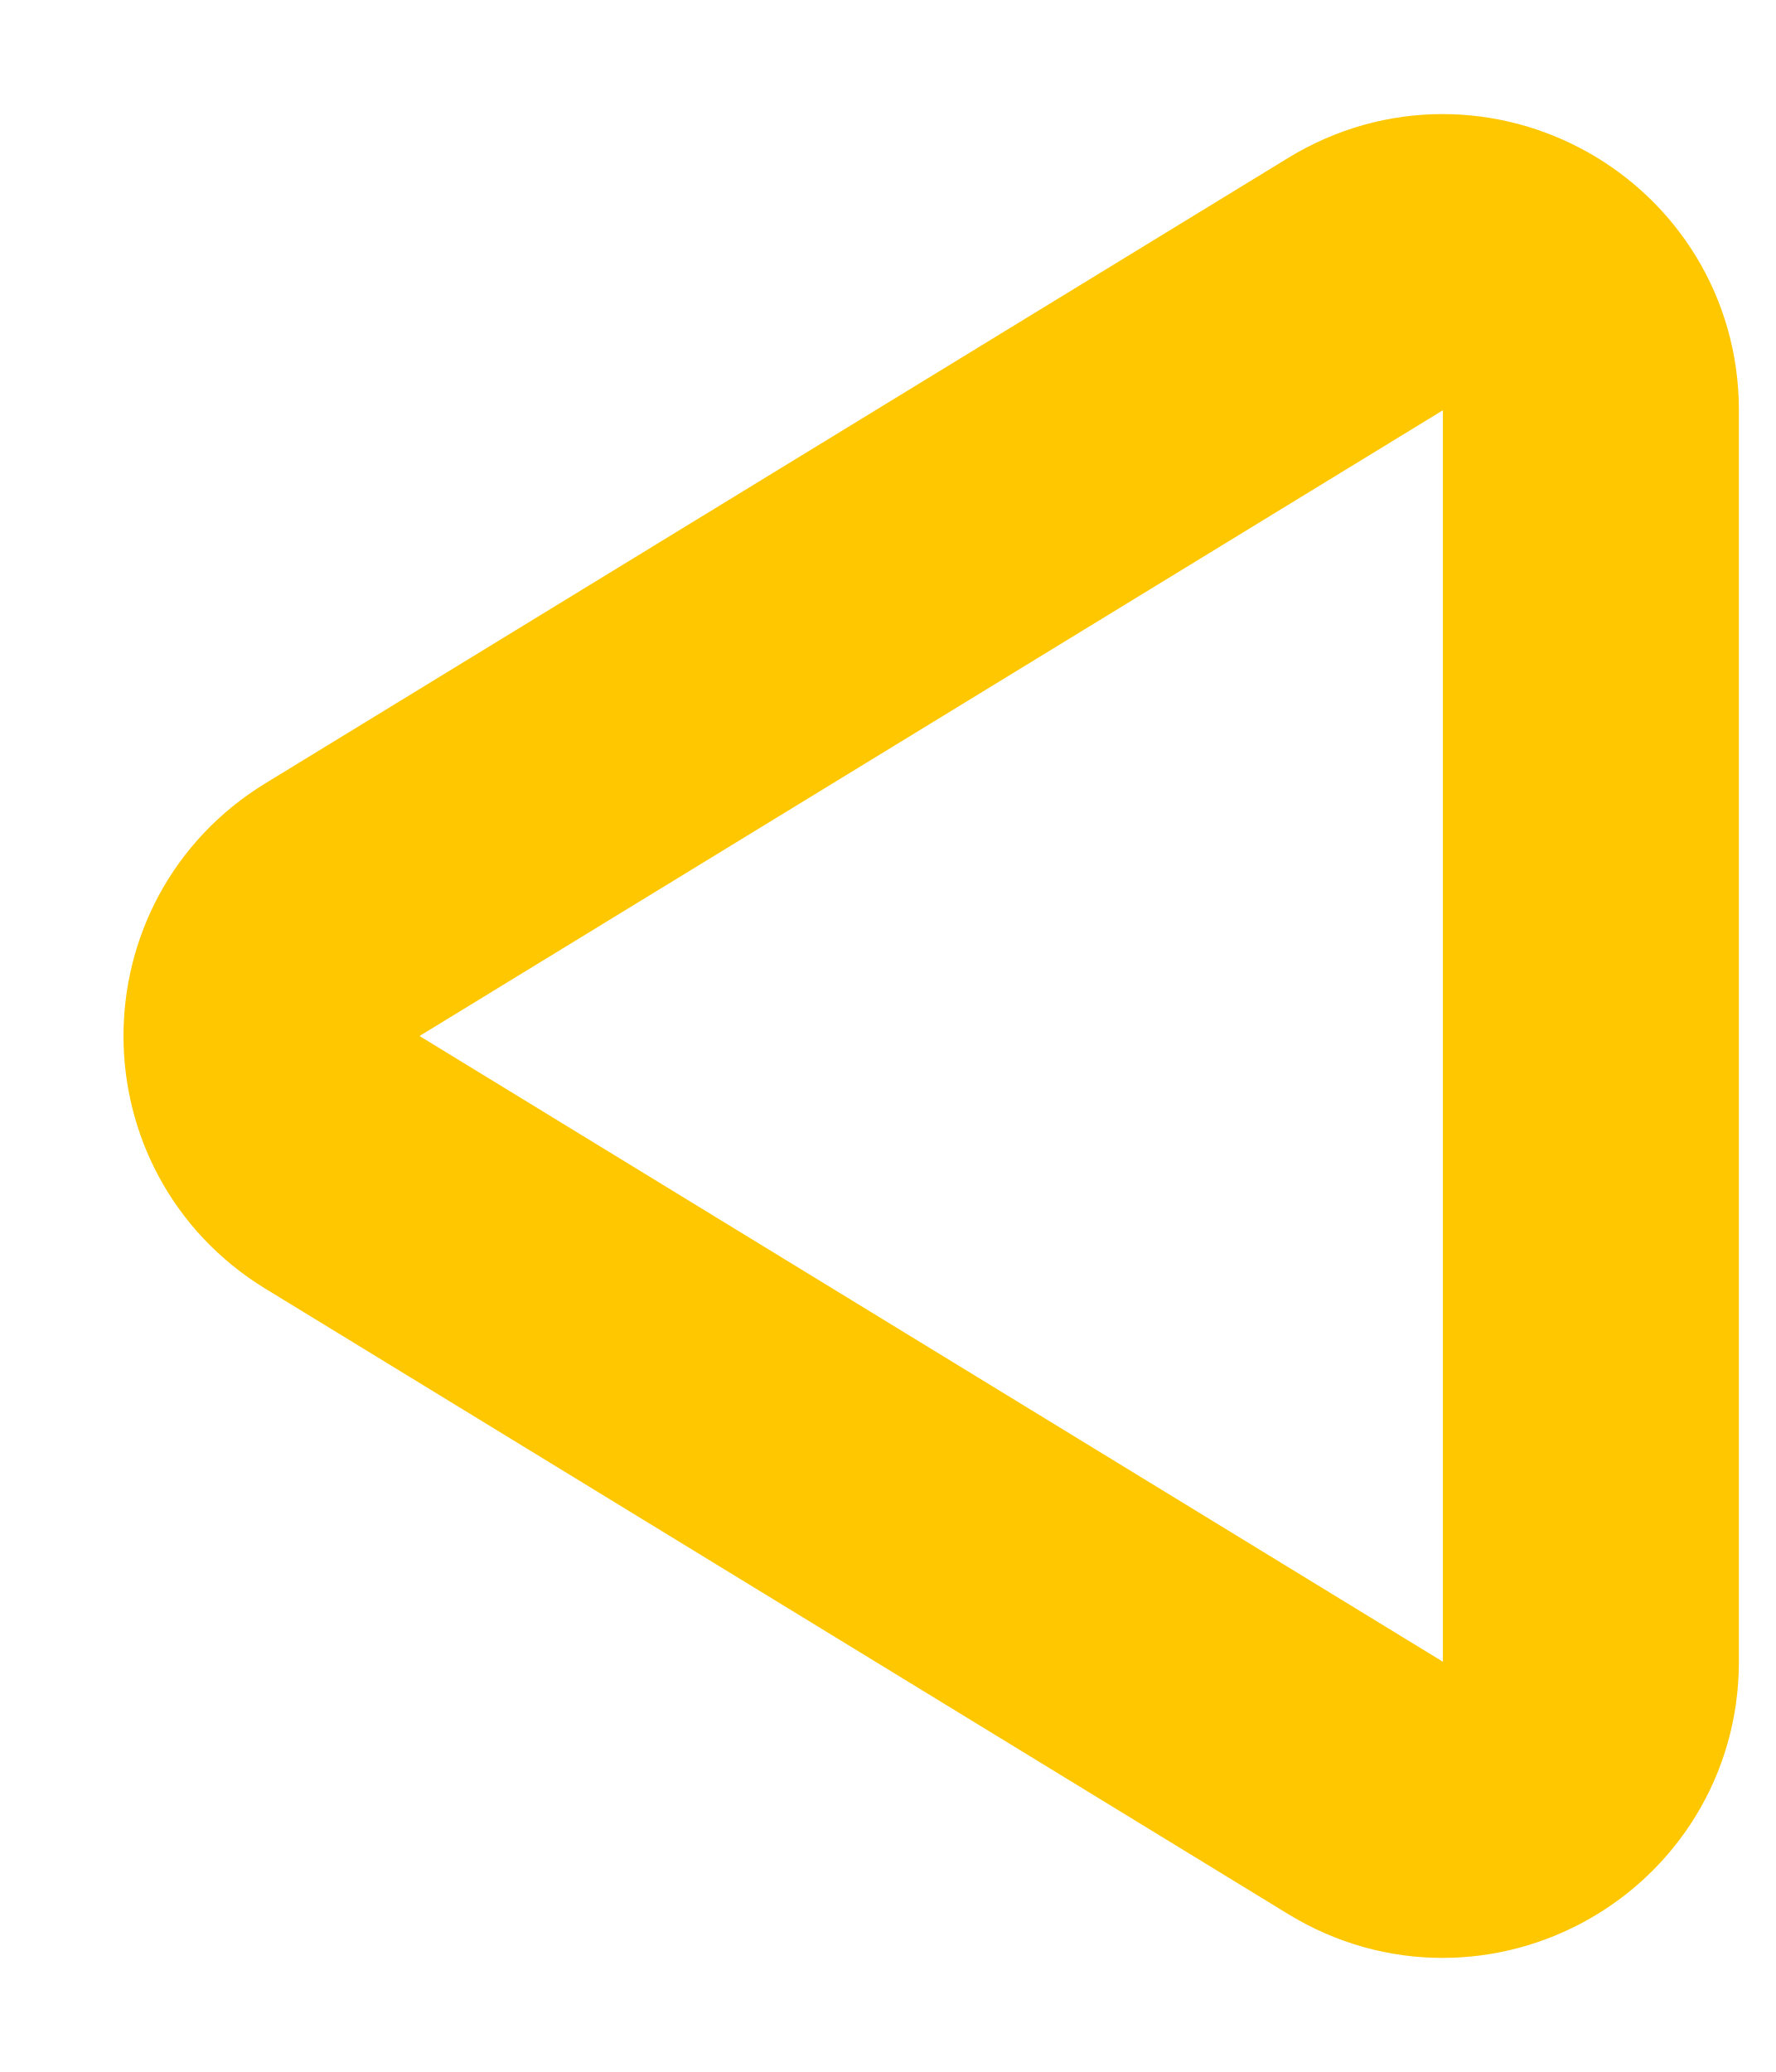
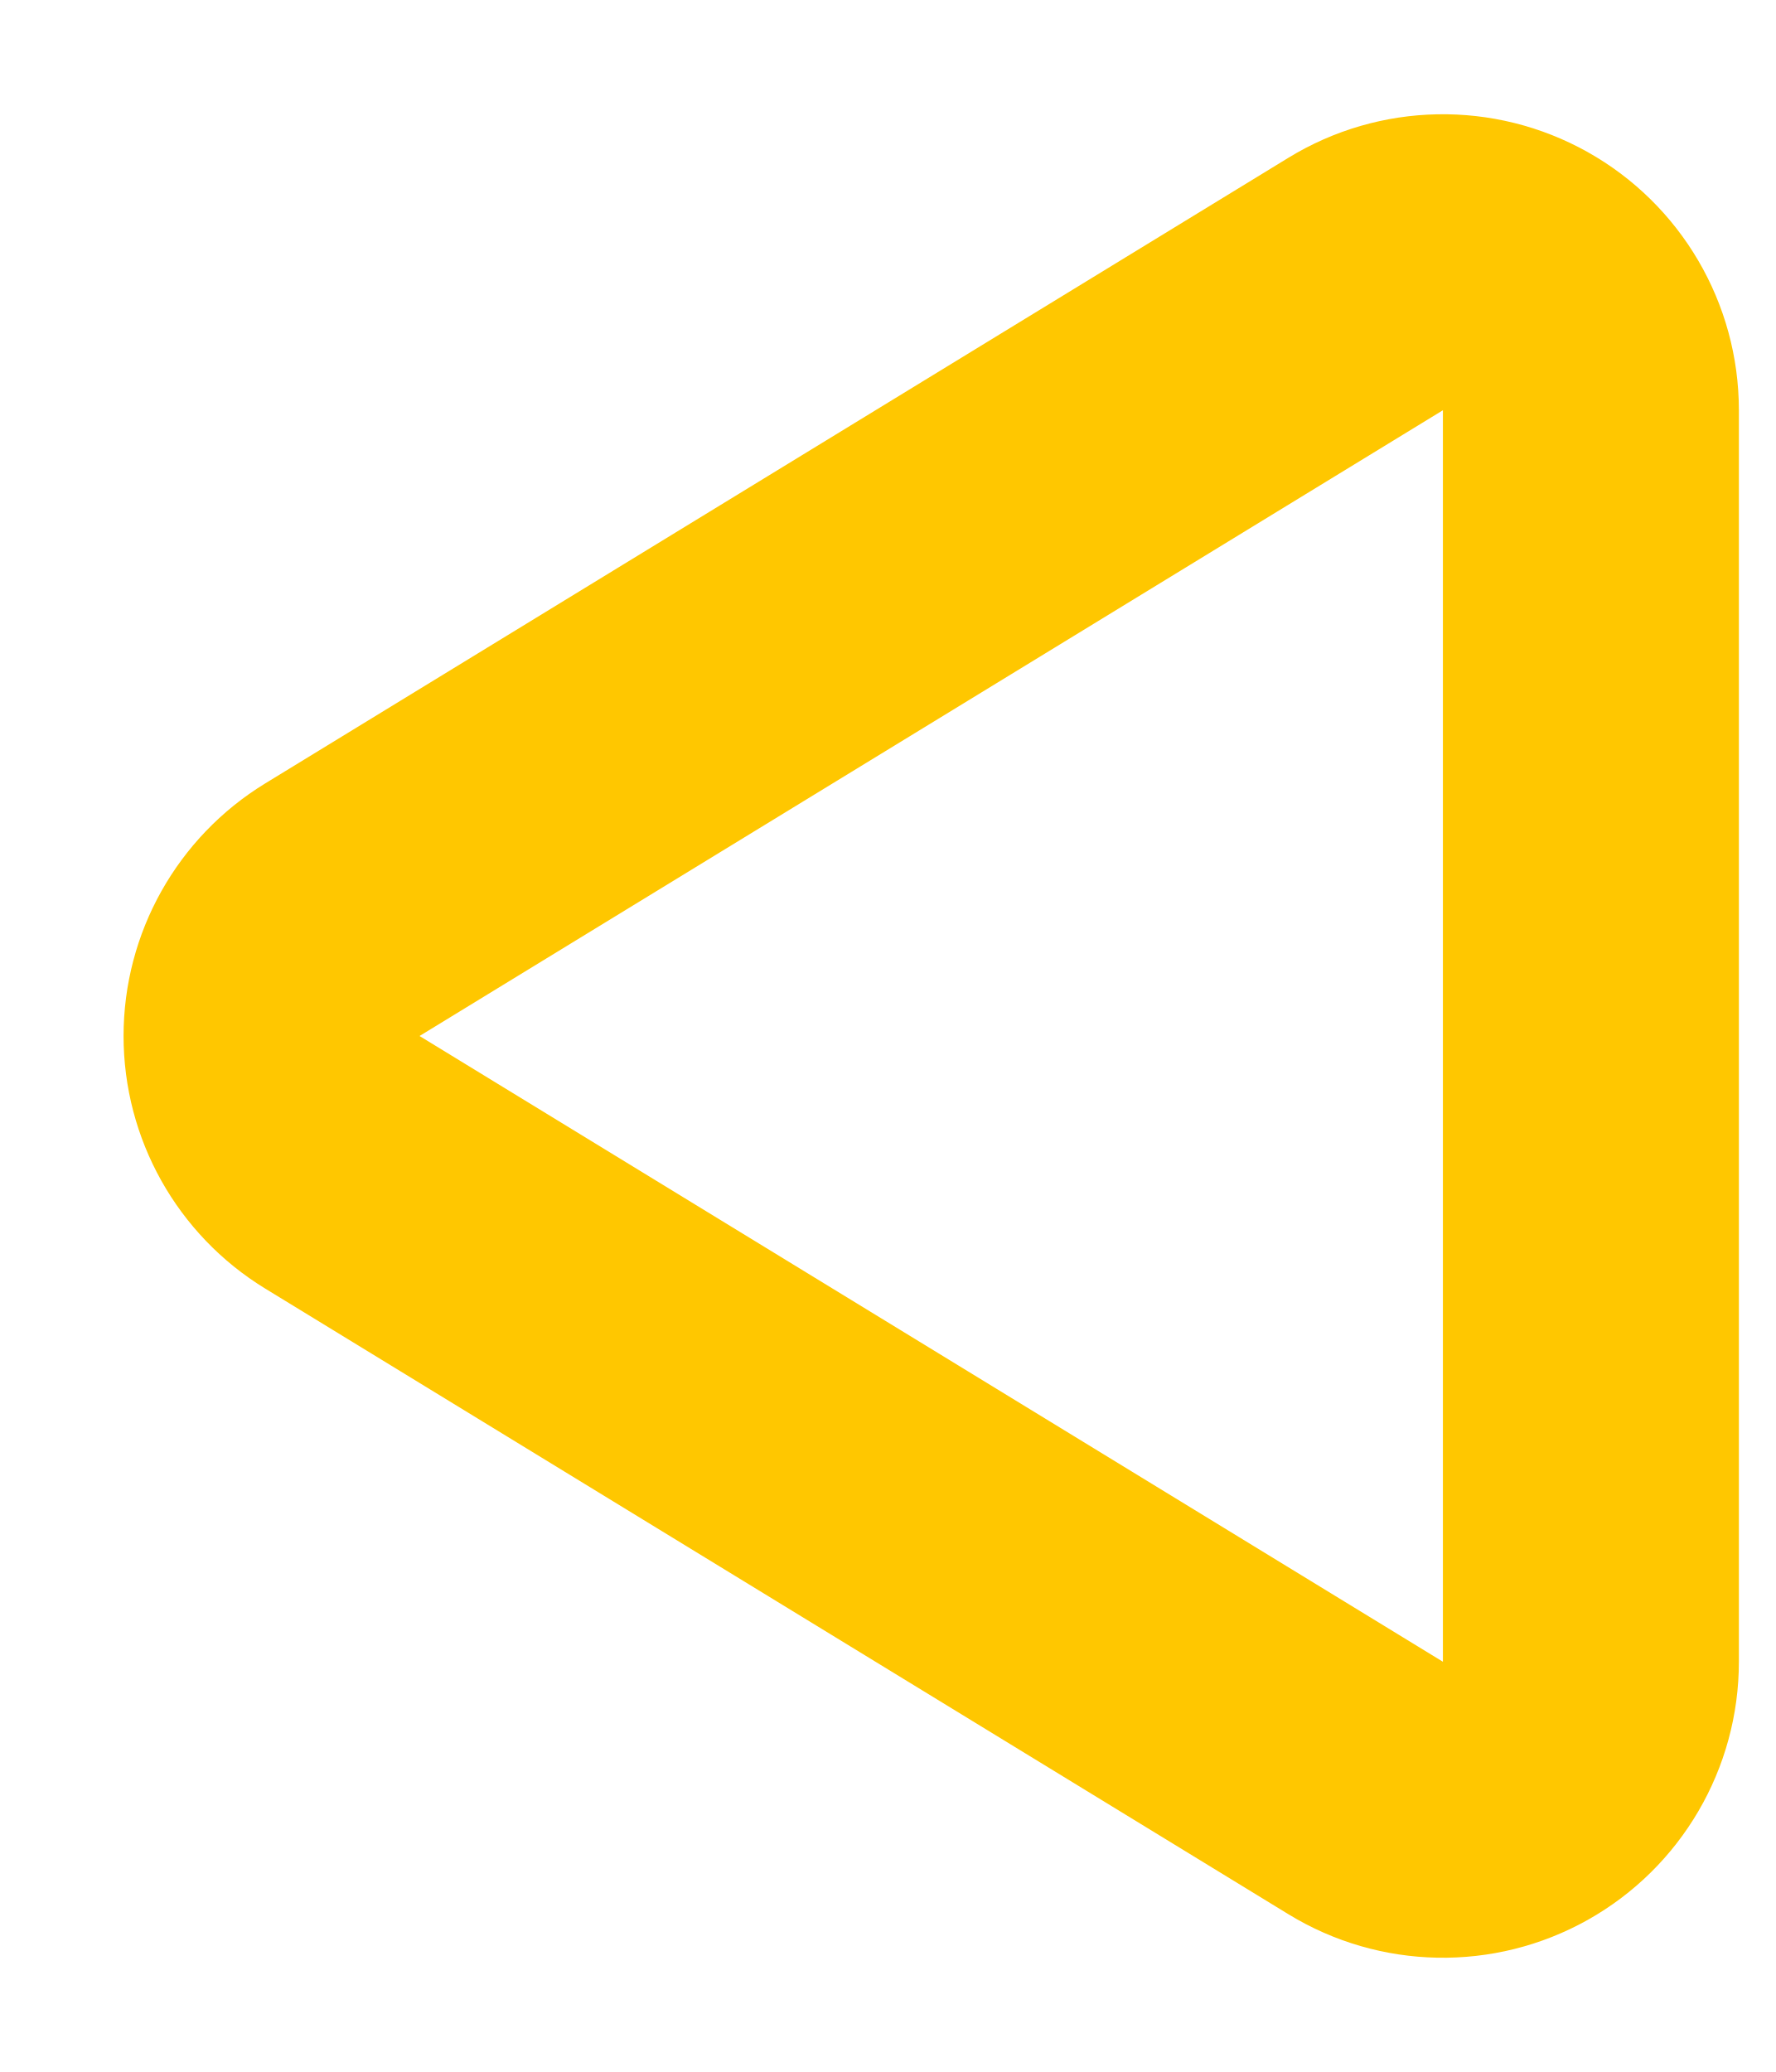
- <svg xmlns="http://www.w3.org/2000/svg" width="12" height="14" viewBox="0 0 12 14" fill="none">
-   <path d="M2.313 7.853C1.675 7.463 1.675 6.537 2.313 6.147L9.228 1.919C9.895 1.512 10.75 1.992 10.75 2.772L10.75 11.227C10.75 12.008 9.895 12.488 9.228 12.081L2.313 7.853Z" stroke="#FFC700" stroke-width="2" />
+ <svg xmlns="http://www.w3.org/2000/svg" fill="none" width="12" height="14">
+   <path stroke="#FFC700" stroke-width="2" d="M2.313 7.853a1 1 0 010-1.706l6.915-4.228a1 1 0 011.522.853v8.455a1 1 0 01-1.522.854L2.313 7.853z" />
</svg>
